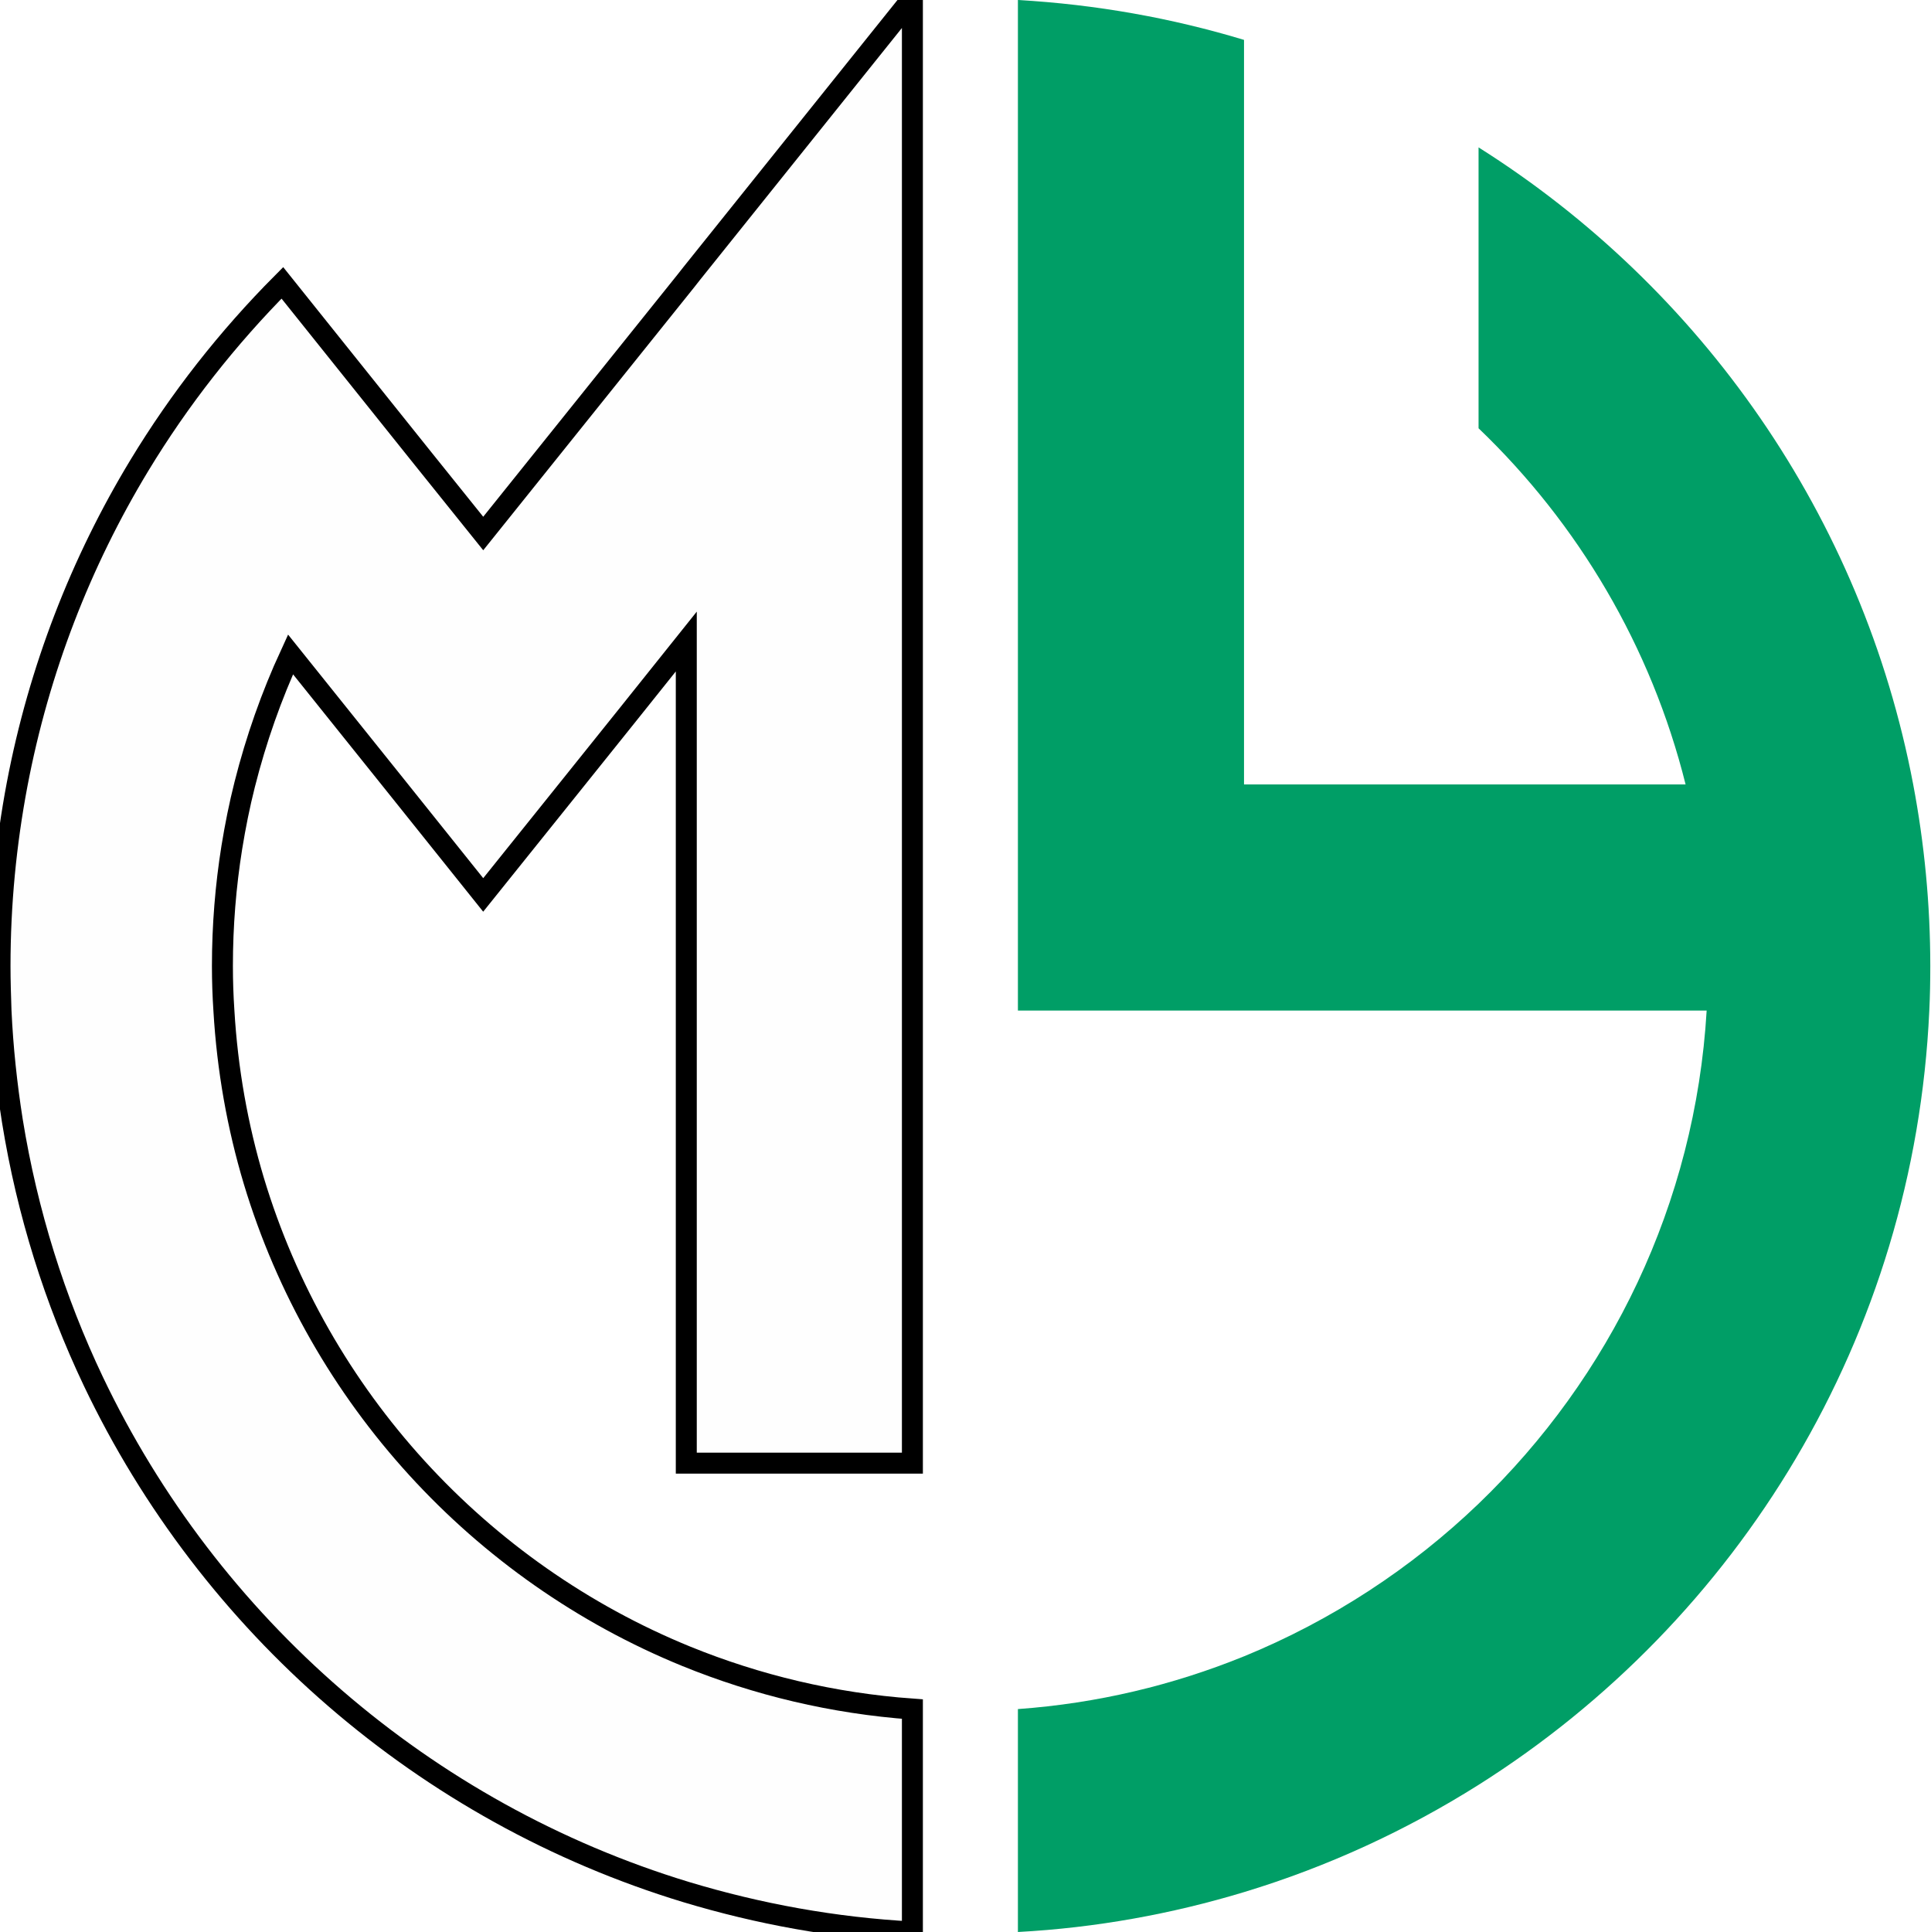
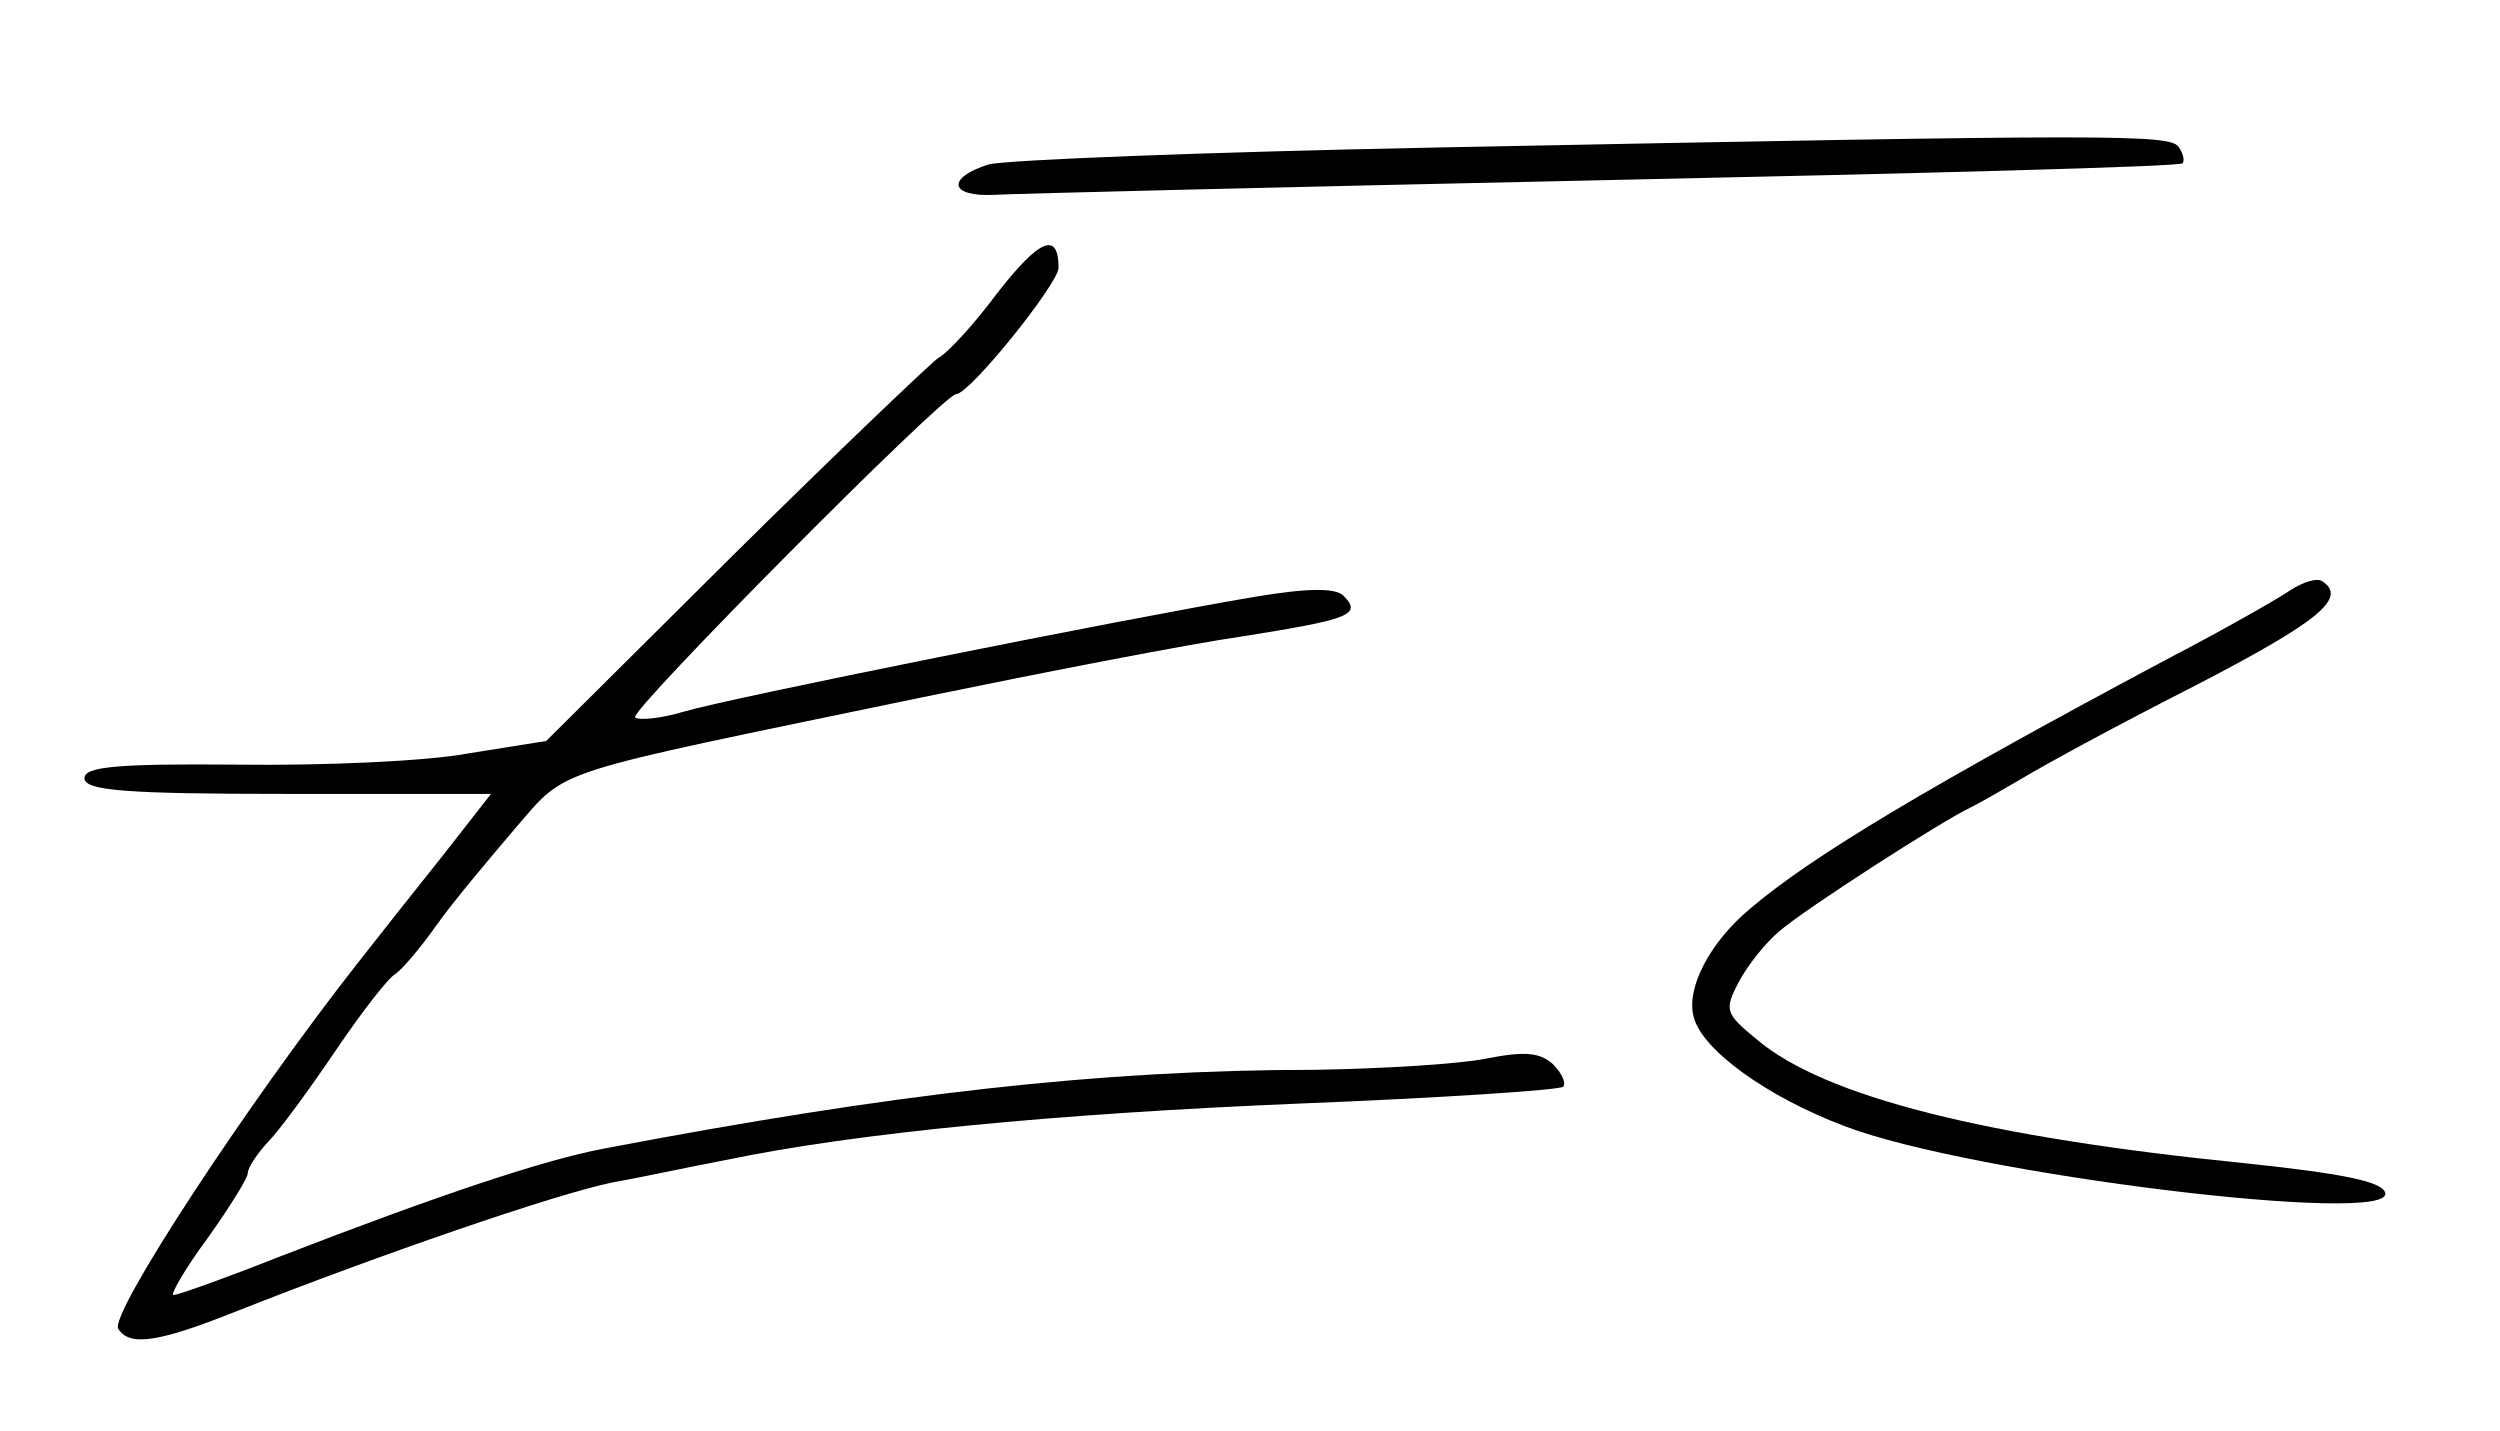
- <svg xmlns="http://www.w3.org/2000/svg" id="Layer_2" data-name="Layer 2" viewBox="0 0 920.55 921.26">
-   <defs>
-     <style>
-       .cls-1 {
-         fill: #009e66;
-       }
- 
-       .cls-1, .cls-2 {
-         fill-rule: evenodd;
-       }
- 
-       .cls-2 {
-         fill: #fefefe;
-         stroke: #000;
-         stroke-width: 10;
-       }
-     </style>
-   </defs>
-   <g id="Layer_1-2" data-name="Layer 1">
-     <g>
-       <path class="cls-1" d="m593.27,789.8c-33.66,13.7-69.92,22.44-107.83,25.16v106.3c37.32-2.01,73.46-8.62,107.83-19.02,39.8-12.05,77.36-29.41,111.85-51.14,123.9-78.19,207.87-213.66,214.96-369.21.35-7.09.47-14.17.47-21.26,0-29.53-2.83-58.46-8.15-86.57-24.21-127.68-101.1-236.81-207.28-303.78v133.94c47.48,45.47,82.32,104.06,98.74,169.84h-210.59V19.02c-34.37-10.39-70.51-16.89-107.83-19.02v481.89h328.46c-5.43,92.24-46.18,175.04-108.78,235.16-32.13,30.83-70.04,55.63-111.85,72.76h0Z" />
-       <path class="cls-2" d="m435.12,681.97v15.71h-107.83v-391.77l-27.76,34.72-26.81,33.43-42.28,52.68-42.17-52.68-26.81-33.43-22.91-28.58c-9.09,19.72-16.42,40.51-21.85,62.01-2.48,9.8-4.49,19.84-6.14,30-2.95,18.43-4.49,37.32-4.49,56.57,0,7.09.24,14.17.71,21.26,1.65,28.11,6.5,55.28,14.29,81.26,31.06,103.11,107.6,186.38,206.22,226.65,33.66,13.7,69.92,22.44,107.83,25.16v106.3c-37.32-2.01-73.35-8.62-107.83-19.02-124.84-37.91-227.36-127.32-282.76-243.54-18.43-38.74-31.54-80.43-38.62-124.13-2.72-17.24-4.61-34.84-5.43-52.68-.24-7.09-.47-14.17-.47-21.26,0-29.53,2.83-58.46,8.15-86.57,10.39-54.68,30.35-105.94,58.23-152.01,19.25-31.77,42.17-60.94,68.27-87.17l66.85,83.5,28.94,36.02,96.85-120.71,2.6-3.31L434.41,0h.47l.24.12v681.85Z" />
-     </g>
+ <svg xmlns="http://www.w3.org/2000/svg" version="1.0" width="222pt" height="127pt" viewBox="0 0 222 127" preserveAspectRatio="xMidYMid meet">
+   <g transform="translate(0,127) scale(0.1,-0.1)" fill="#000000" stroke="none">
+     <path d="M1275 1139 c-203 -4 -382 -11 -397 -15 -38 -12 -35 -29 5 -27 17 1 261 7 541 13 281 6 512 12 514 15 2 2 1 8 -3 14 -7 12 -50 12 -660 0z" />
+     <path d="M885 1009 c-20 -27 -44 -53 -52 -57 -7 -5 -89 -83 -181 -174 l-167 -166 -69 -11 c-37 -7 -129 -11 -205 -10 -109 1 -136 -2 -136 -12 0 -11 35 -14 181 -14 l180 0 -43 -55 c-24 -30 -58 -73 -76 -96 -98 -125 -220 -311 -212 -324 10 -16 36 -12 106 16 124 49 283 104 333 114 28 5 74 15 101 20 115 24 292 41 508 50 126 5 232 12 235 15 3 3 -1 12 -9 20 -11 10 -24 12 -59 5 -25 -5 -93 -9 -152 -10 -191 0 -375 -21 -632 -70 -53 -10 -146 -41 -288 -96 -48 -19 -90 -34 -94 -34 -3 0 10 23 30 50 20 28 36 54 36 58 0 5 8 17 18 28 10 10 37 47 60 81 23 34 47 65 53 68 6 4 23 24 37 44 15 21 47 59 70 86 47 54 25 46 362 116 107 22 235 47 284 54 94 15 106 19 89 36 -7 7 -31 7 -79 -1 -118 -20 -467 -90 -507 -102 -20 -6 -40 -8 -43 -5 -6 5 274 287 285 287 12 0 90 97 91 112 0 33 -17 26 -55 -23z" />
+     <path d="M2034 746 c-10 -7 -59 -35 -109 -61 -210 -112 -316 -175 -371 -222 -36 -30 -57 -71 -50 -96 7 -29 65 -71 134 -97 112 -43 490 -89 480 -59 -3 10 -39 17 -124 26 -230 23 -374 59 -434 110 -28 23 -29 26 -16 51 8 15 24 35 36 45 23 20 146 99 170 110 8 4 29 16 46 26 18 11 86 48 153 82 110 57 136 78 113 93 -5 3 -17 -1 -28 -8z" />
  </g>
</svg>
